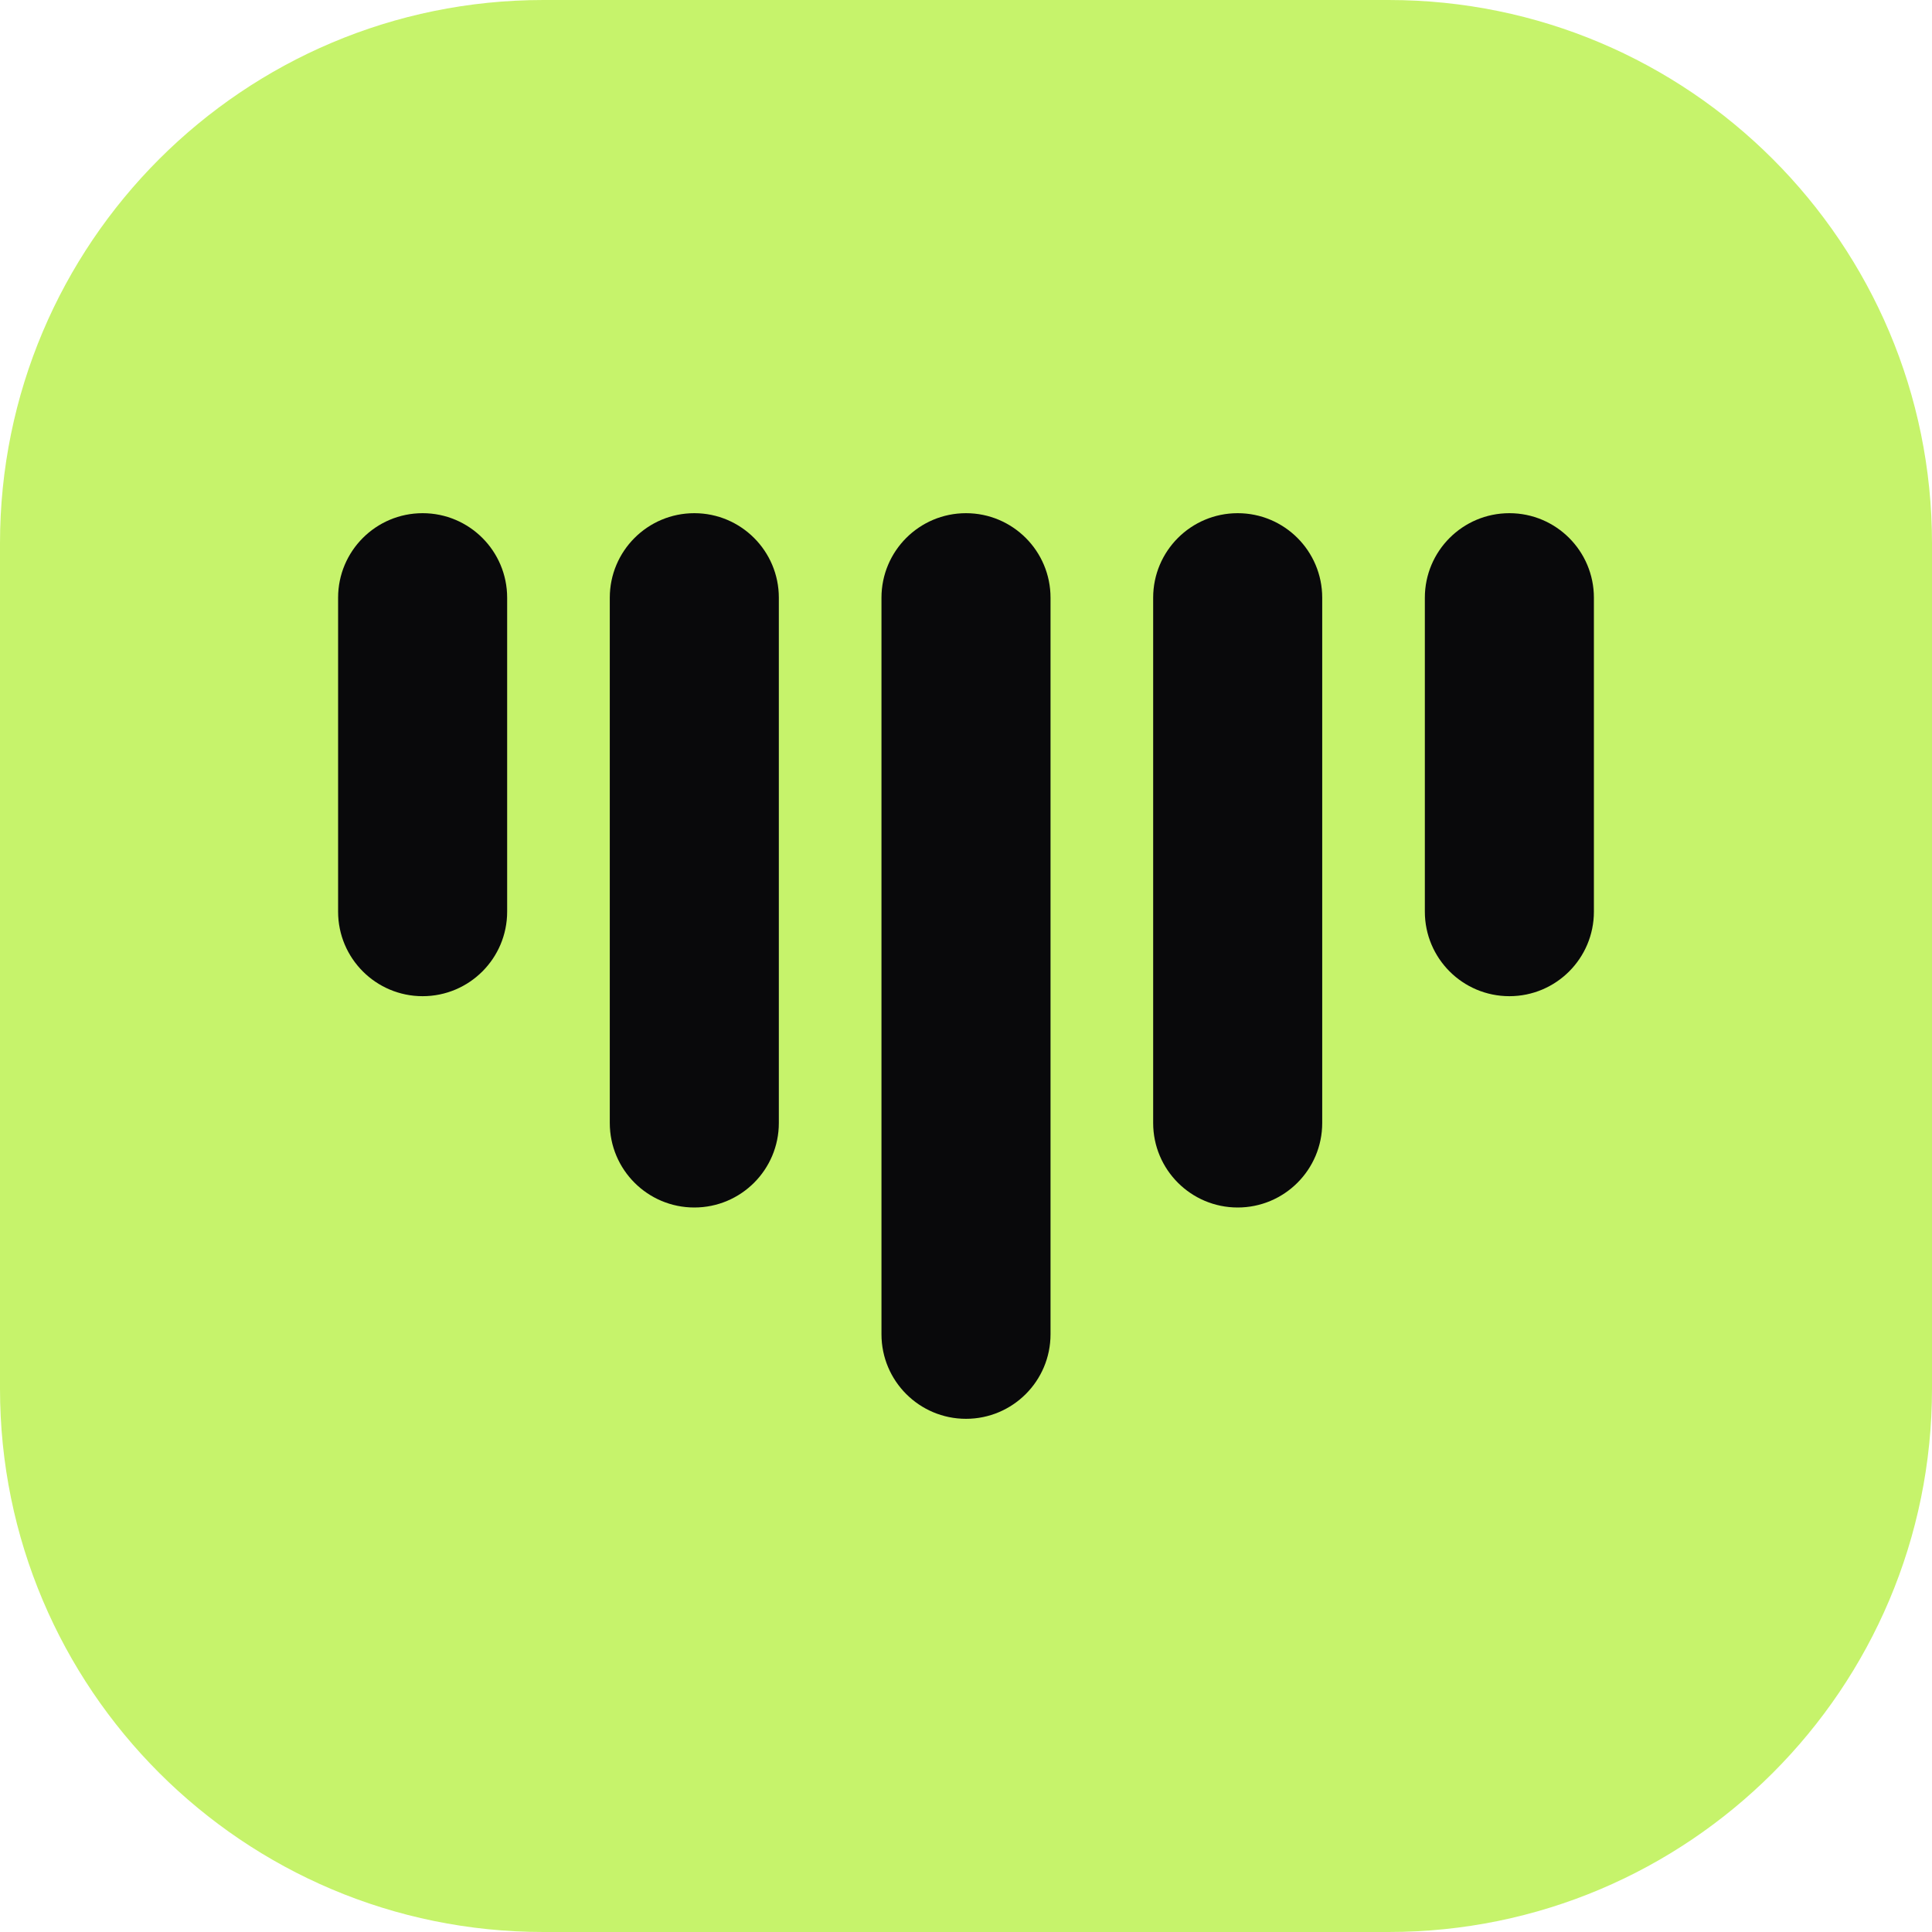
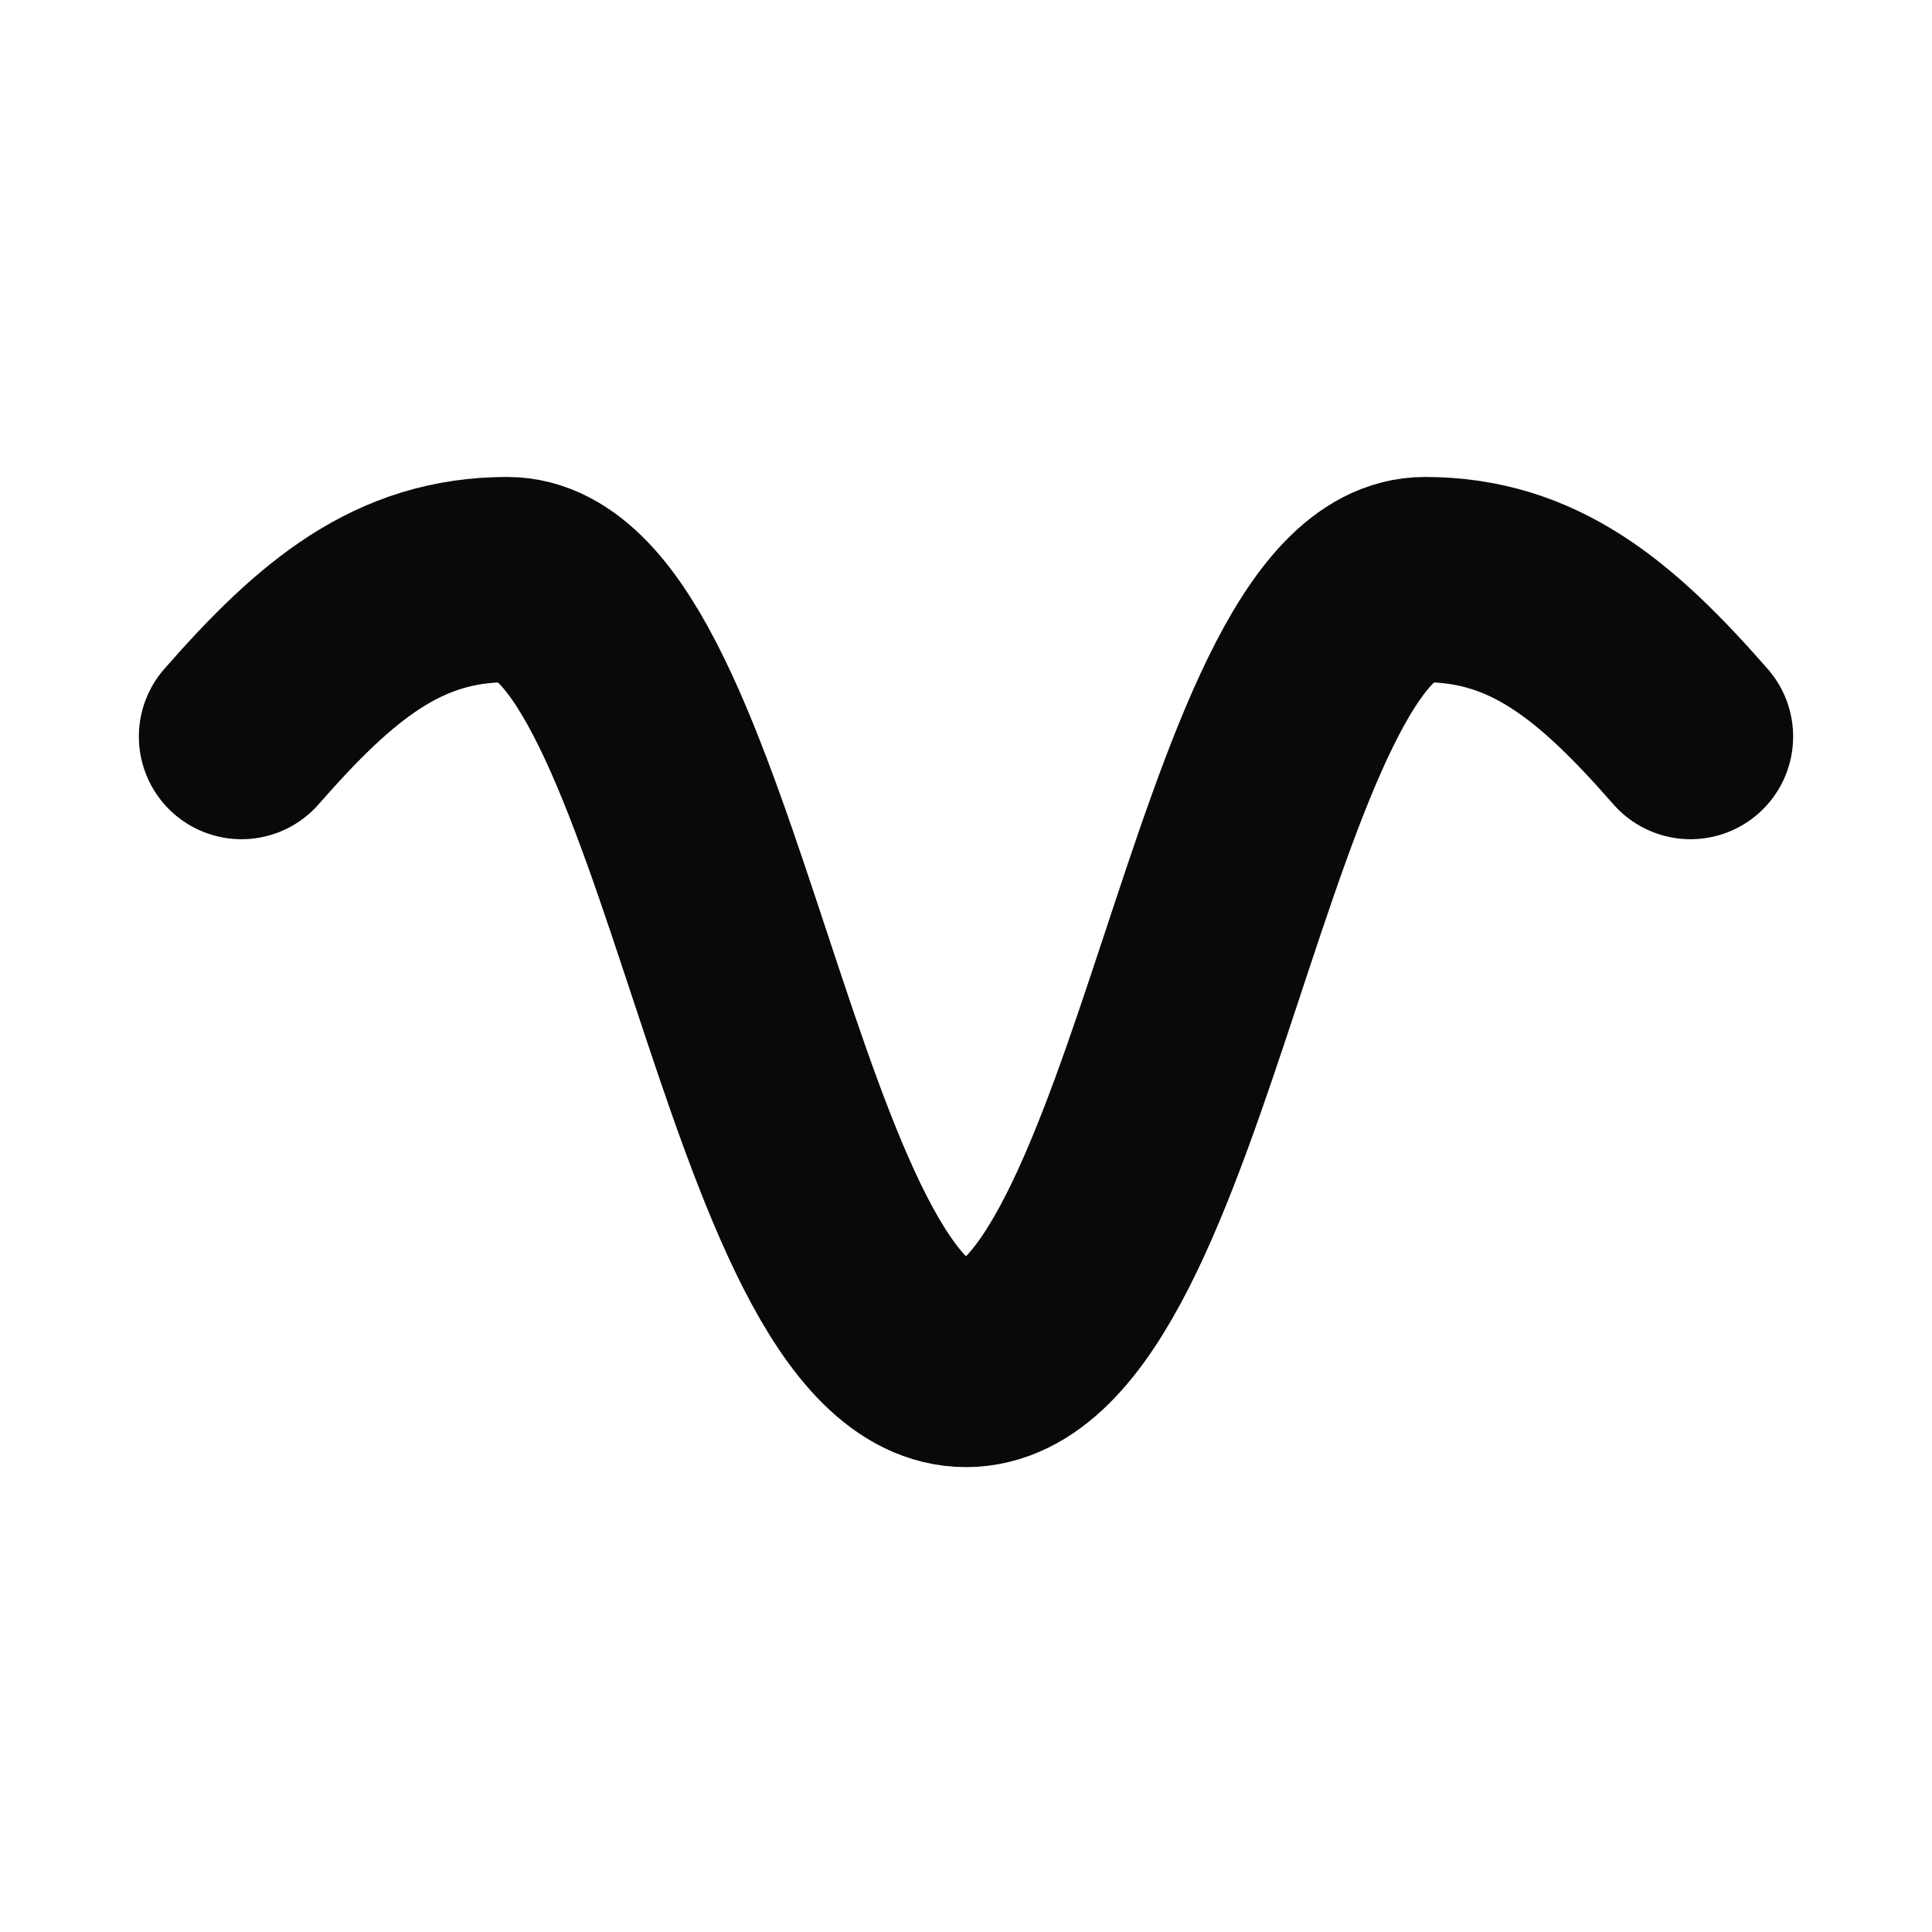
- <svg xmlns="http://www.w3.org/2000/svg" viewBox="0 0 32 32" width="128" height="128">
-   <rect width="32" height="32" rx="9" fill="#c6f36b" />
-   <rect x="5.6" y="8.5" width="2.8" height="8" rx="1.4" fill="#09090b" />
-   <rect x="10.1" y="8.5" width="2.8" height="11.5" rx="1.4" fill="#09090b" />
-   <rect x="14.6" y="8.5" width="2.8" height="15" rx="1.4" fill="#09090b" />
-   <rect x="19.1" y="8.5" width="2.8" height="11.5" rx="1.4" fill="#09090b" />
-   <rect x="23.6" y="8.5" width="2.8" height="8" rx="1.4" fill="#09090b" />
+ <svg xmlns="http://www.w3.org/2000/svg" viewBox="0 0 32 32" width="128" height="128" fill="none">
+   <path d="M4 12.2C5.4 10.6 6.6 9.6 8.4 9.6C11.6 9.6 12.6 22.6 16 22.6C19.4 22.6 20.4 9.6 23.6 9.6C25.4 9.6 26.6 10.6 28 12.2" stroke="#09090B" stroke-width="3.4" stroke-linecap="round" />
</svg>
